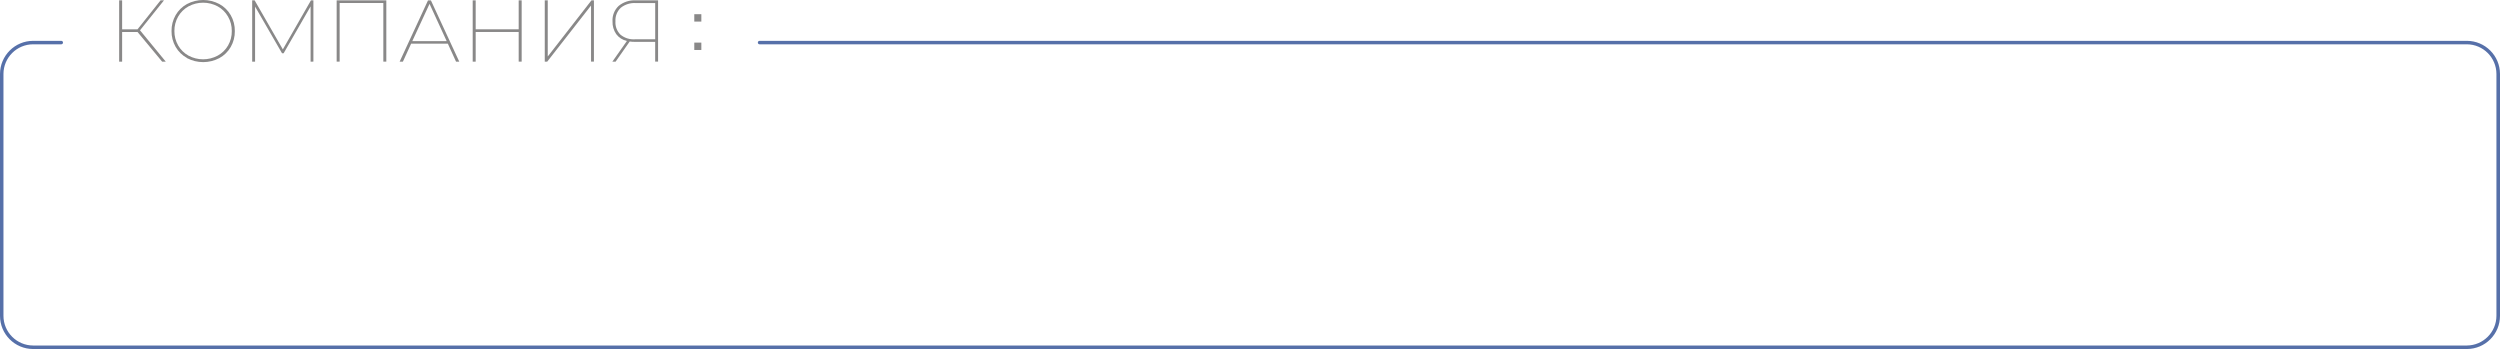
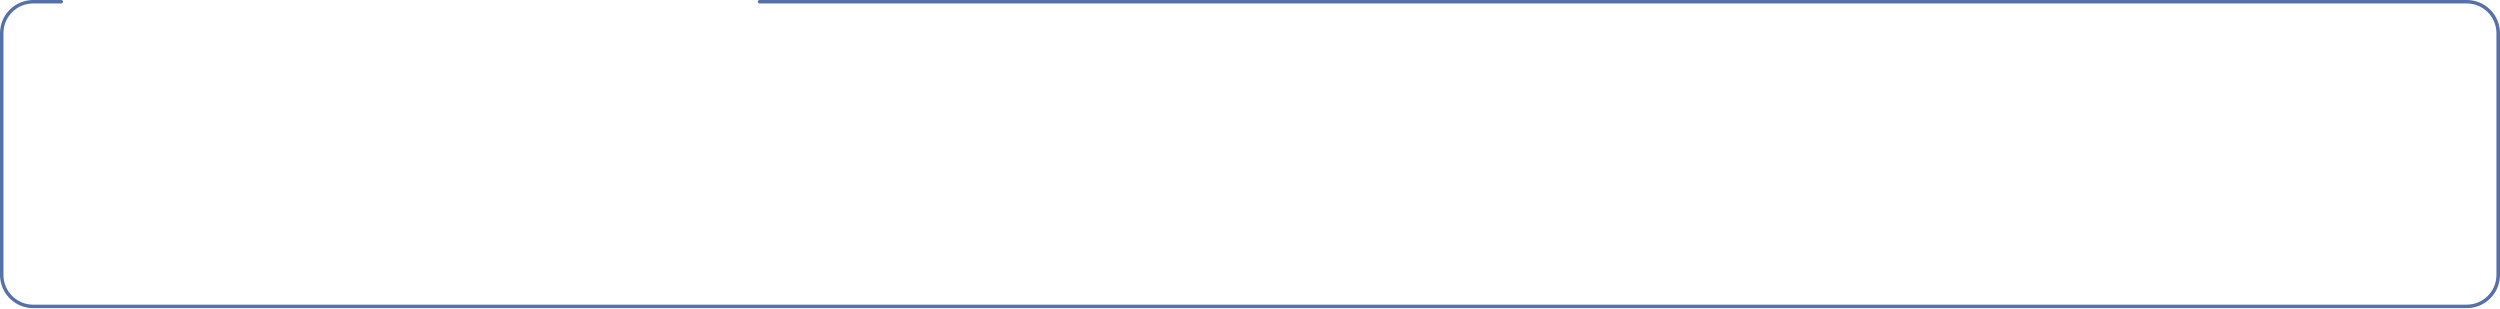
- <svg xmlns="http://www.w3.org/2000/svg" width="938.34" height="130.98" viewBox="0 0 938.34 130.98">
+ <svg xmlns="http://www.w3.org/2000/svg" width="938.34" height="115.65" viewBox="0 0 938.34 115.65">
  <g id="Слой_2" data-name="Слой 2">
    <g id="Слой_1-2" data-name="Слой 1">
-       <g>
-         <path d="M925.9,131H12.44A12.45,12.45,0,0,1,0,118.54V27.76A12.45,12.45,0,0,1,12.44,15.33H23a.65.65,0,0,1,0,1.3H12.44A11.15,11.15,0,0,0,1.3,27.76v90.78a11.16,11.16,0,0,0,11.14,11.14H925.9A11.16,11.16,0,0,0,937,118.54V27.76A11.15,11.15,0,0,0,925.9,16.63H285.09a.65.65,0,0,1,0-1.3H925.9a12.45,12.45,0,0,1,12.44,12.43v90.78A12.45,12.45,0,0,1,925.9,131Z" fill="#5670a9" />
-         <path d="M260.59,5.33h2.65V8.1h-2.65Zm0,10.66h2.65v2.77h-2.65Z" fill="#898888" />
-       </g>
-       <g>
-         <path d="M51.62,12H45.84V23.14H44.72V.13h1.12V11h5.78L60.27.13h1.28l-9,11.24,9.67,11.77H60.86Z" fill="#898888" />
-         <path d="M70.18,21.76a11.08,11.08,0,0,1-4.26-4.17,11.65,11.65,0,0,1-1.54-5.95,11.63,11.63,0,0,1,1.54-5.95,11,11,0,0,1,4.26-4.18,13,13,0,0,1,12.15,0A11,11,0,0,1,86.6,5.69a11.63,11.63,0,0,1,1.54,6,11.65,11.65,0,0,1-1.54,5.95,11,11,0,0,1-4.27,4.17,13,13,0,0,1-12.15,0Zm11.55-.89a10.07,10.07,0,0,0,3.88-3.81A10.52,10.52,0,0,0,87,11.64a10.53,10.53,0,0,0-1.42-5.43A10.07,10.07,0,0,0,81.73,2.4a11.57,11.57,0,0,0-11,0,10.16,10.16,0,0,0-3.86,3.81,10.62,10.62,0,0,0-1.41,5.43,10.61,10.61,0,0,0,1.41,5.42,10.16,10.16,0,0,0,3.86,3.81,11.57,11.57,0,0,0,11,0Z" fill="#898888" />
-         <path d="M116.58,23.14l0-20.74L106.45,20h-.59L95.74,2.47V23.14H94.65V.13h.92l10.59,18.41L116.71.13h.92l0,23Z" fill="#898888" />
-         <path d="M145,.13v23h-1.12v-22h-16.4v22h-1.12V.13Z" fill="#898888" />
-         <path d="M168.09,16.4H154.31l-3.09,6.74H150l10.65-23h1.08l10.65,23h-1.21Zm-.43-.95-6.44-14-6.48,14Z" fill="#898888" />
-         <path d="M195.8.13v23h-1.12V12H178.54V23.14h-1.12V.13h1.12V11h16.14V.13Z" fill="#898888" />
-         <path d="M204.47.13h1.12V21.2L222,.13h.92v23h-1.08V2.07L205.39,23.14h-.92Z" fill="#898888" />
-         <path d="M247,.13v23h-1.09V15.71h-7.69a11.25,11.25,0,0,1-1.87-.13l-5.29,7.56h-1.22l5.46-7.76a6.79,6.79,0,0,1-4-2.56,7.91,7.91,0,0,1-1.4-4.8,7.34,7.34,0,0,1,2.34-5.83A9.25,9.25,0,0,1,238.56.13ZM232.87,13a7.71,7.71,0,0,0,5.46,1.75h7.59V1.15h-7.26A8.28,8.28,0,0,0,233,2.91,6.45,6.45,0,0,0,231,8,6.42,6.42,0,0,0,232.87,13Z" fill="#898888" />
-       </g>
+       <path d="M925.9,115.65H12.44A12.45,12.45,0,0,1,0,103.21V12.44A12.45,12.45,0,0,1,12.44,0H23a.65.65,0,1,1,0,1.3H12.44A11.16,11.16,0,0,0,1.3,12.44v90.77a11.16,11.16,0,0,0,11.14,11.14H925.9A11.16,11.16,0,0,0,937,103.21V12.44A11.16,11.16,0,0,0,925.9,1.3H285.09a.65.65,0,0,1,0-1.3H925.9a12.45,12.45,0,0,1,12.44,12.44v90.77A12.45,12.45,0,0,1,925.9,115.65Z" fill="#5670a9" />
    </g>
  </g>
</svg>
